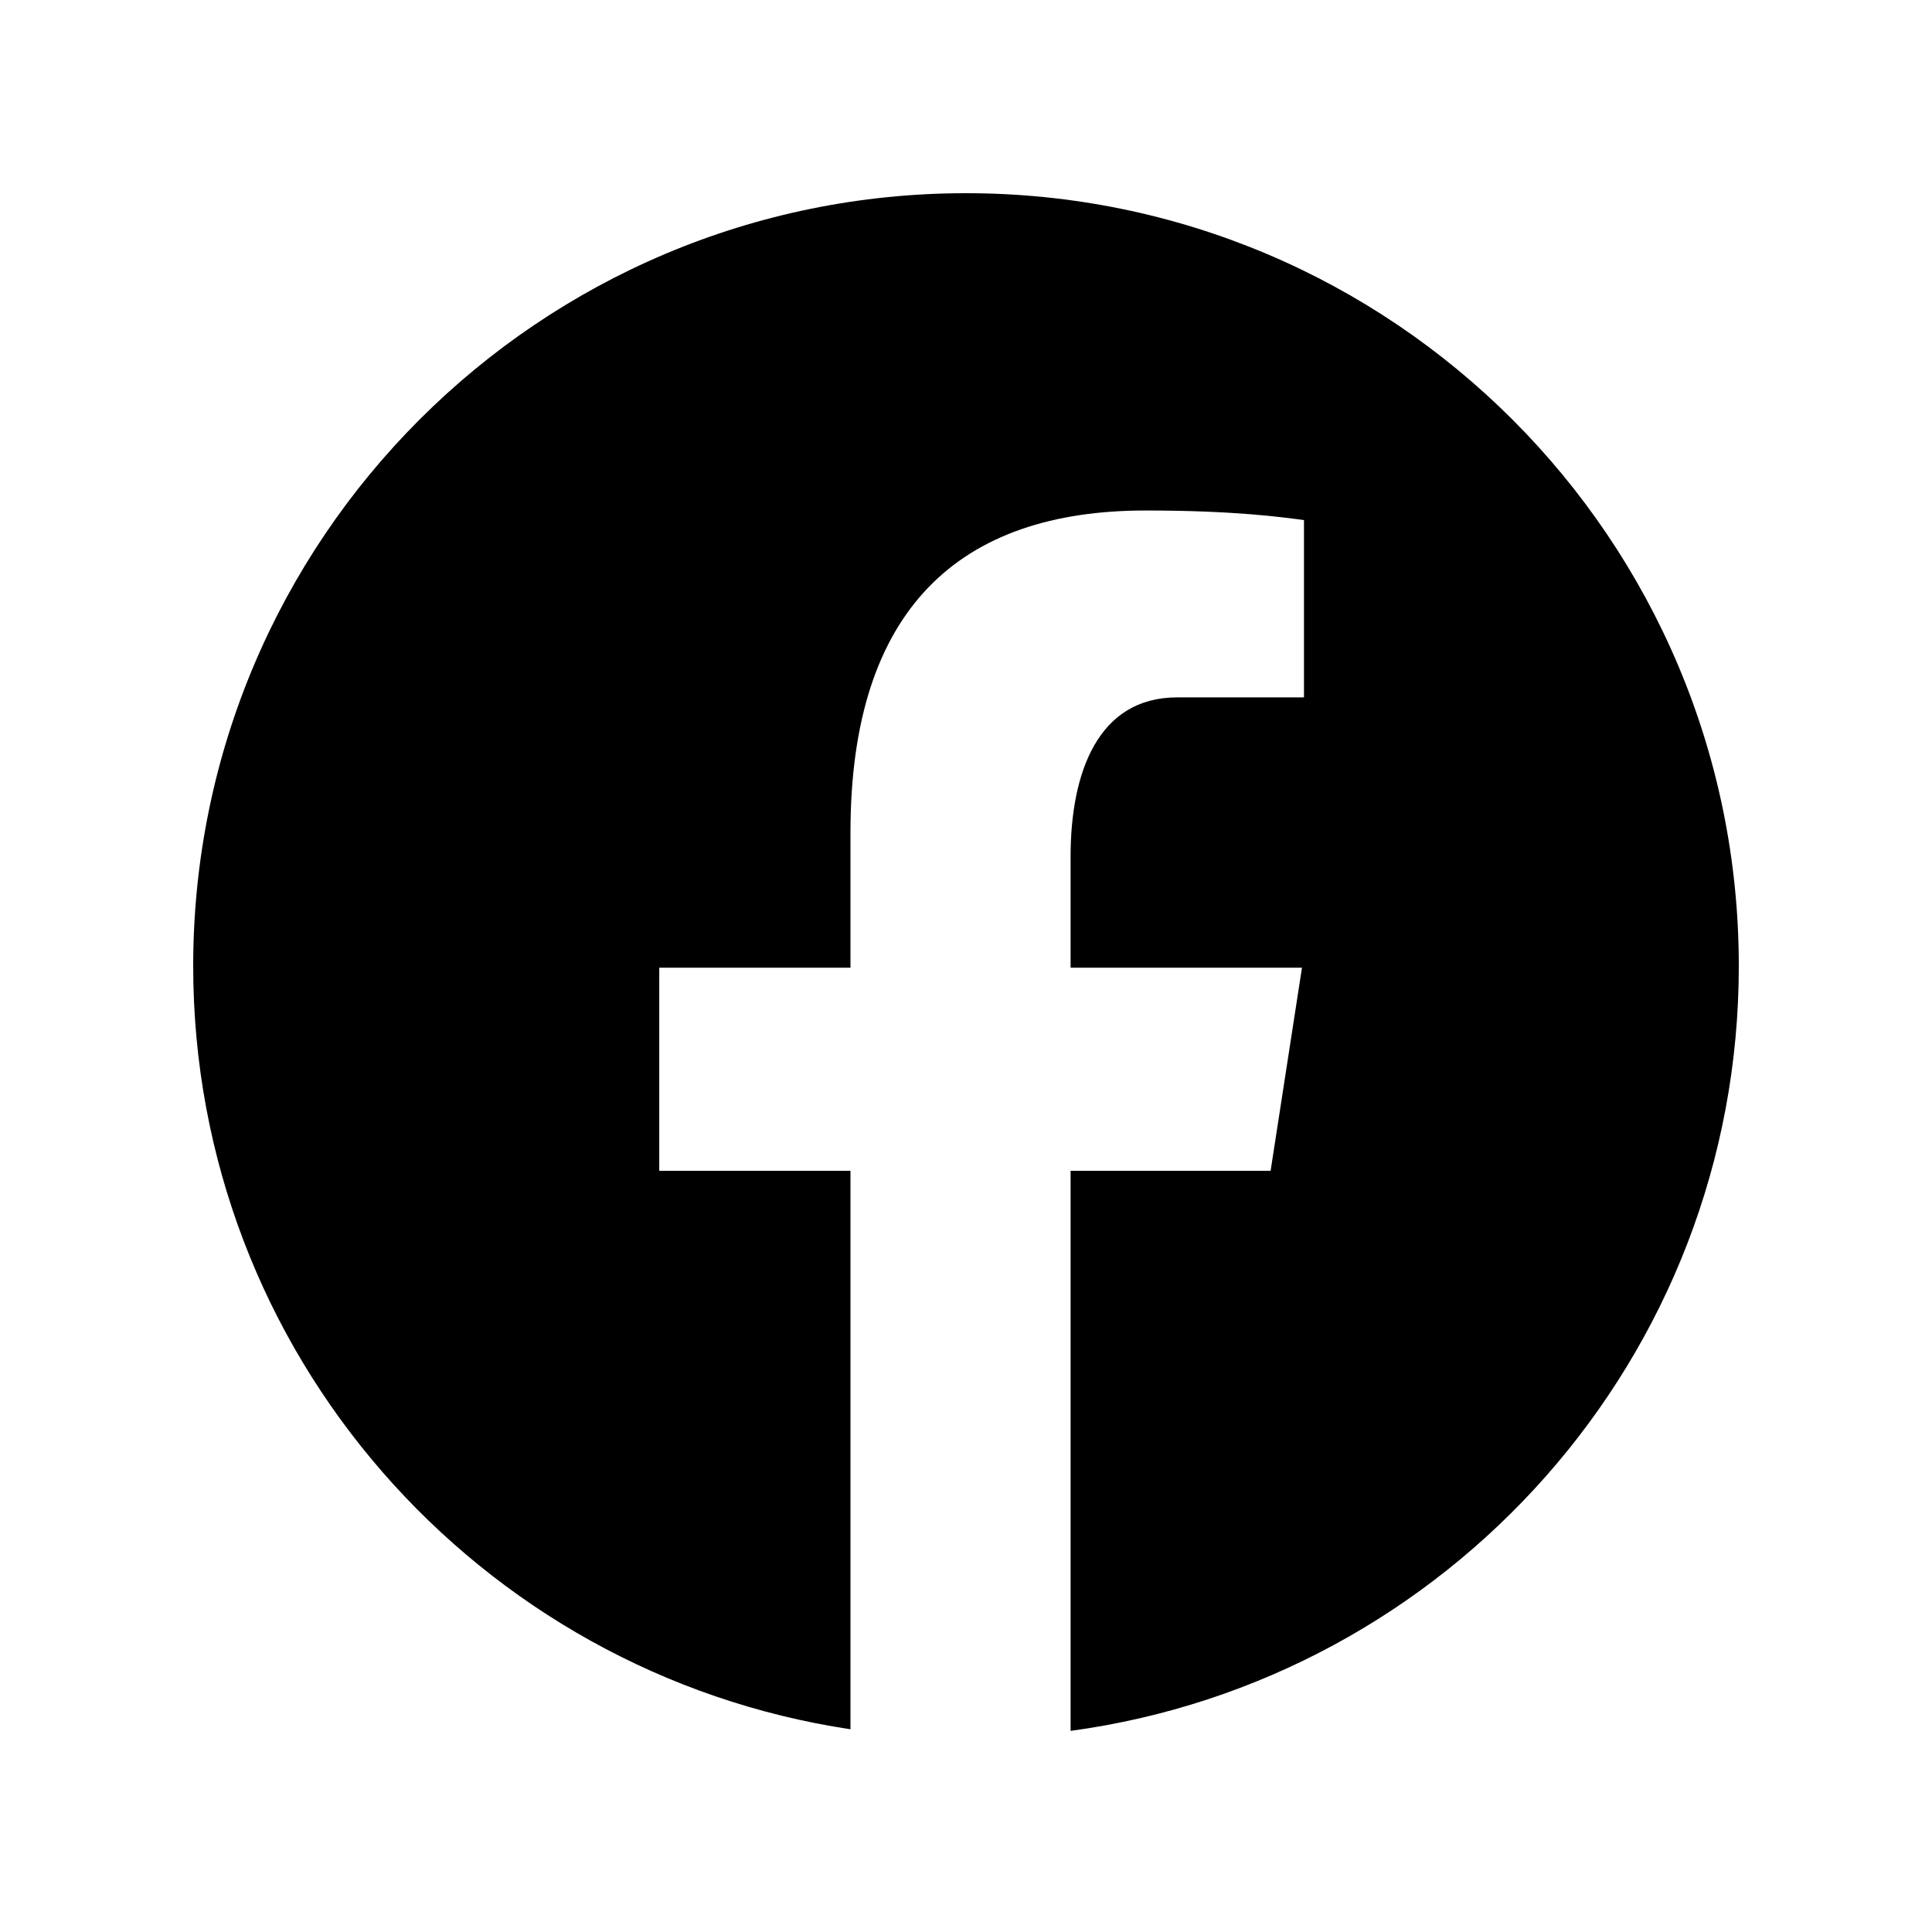
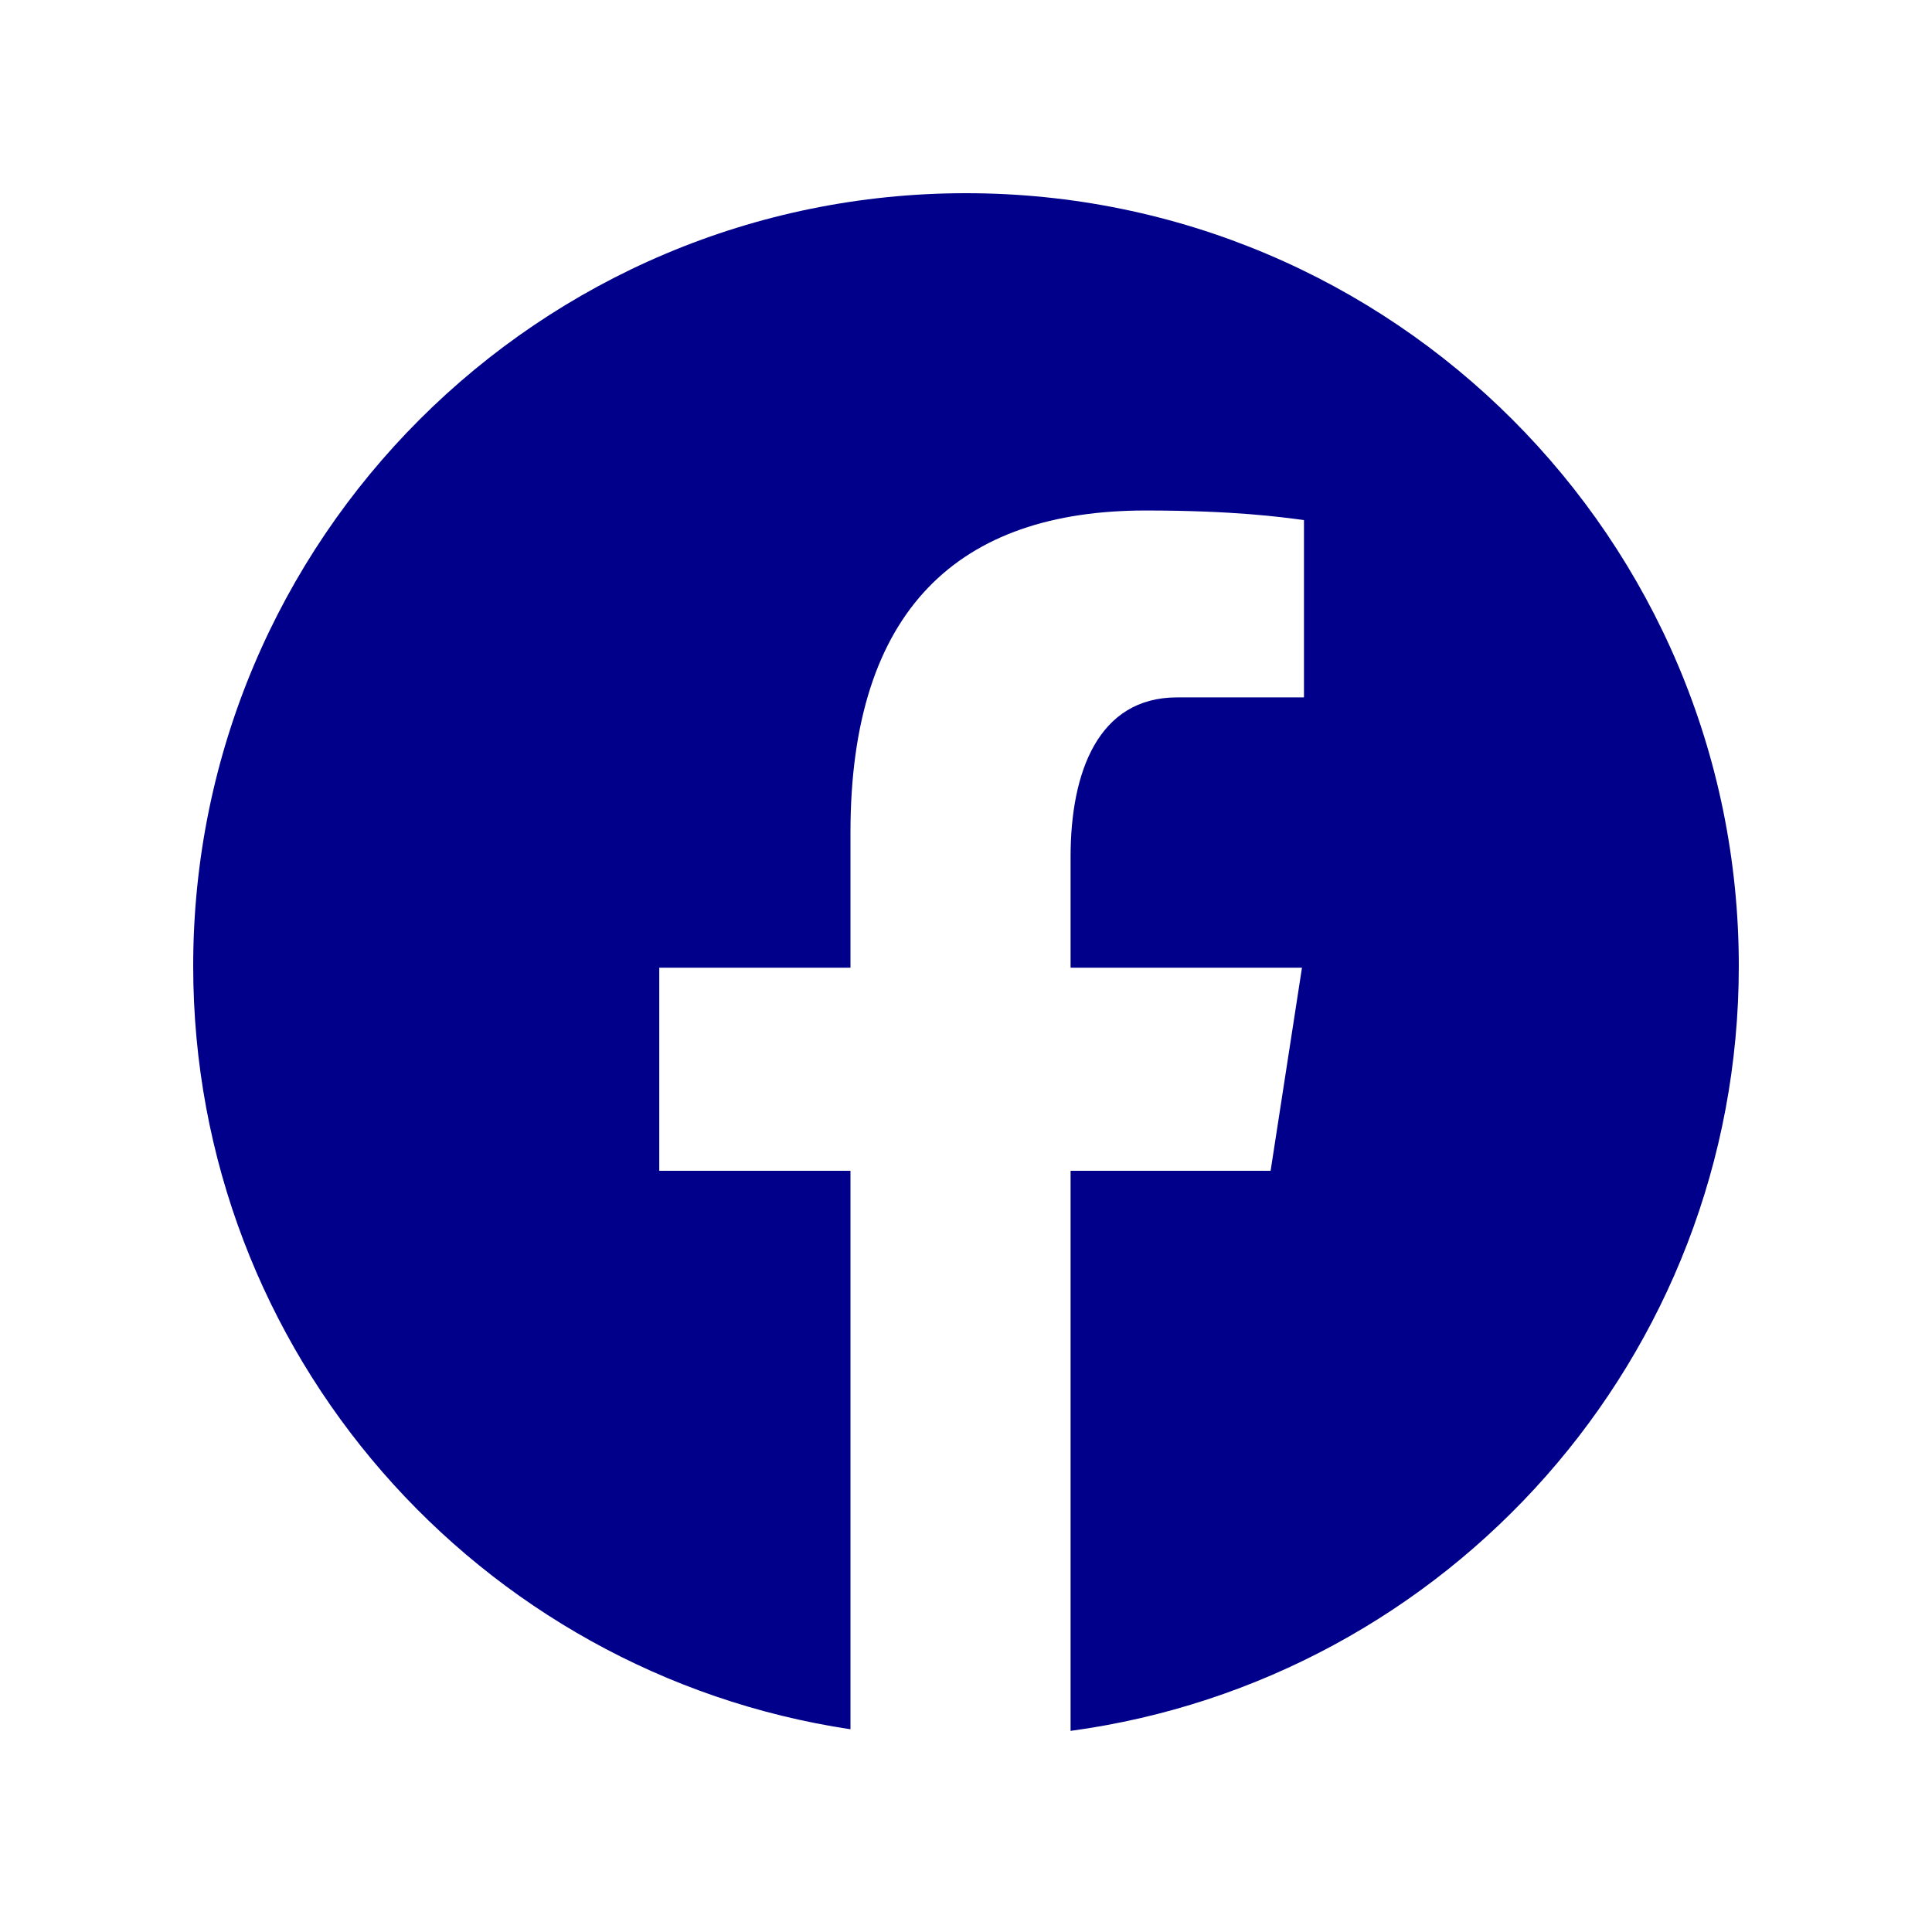
- <svg xmlns="http://www.w3.org/2000/svg" fill="#000000" viewBox="0 0 30 30" width="30px" height="30px">
+ <svg xmlns="http://www.w3.org/2000/svg" fill="#00008b" viewBox="0 0 30 30" width="30px" height="30px">
  <path d="M15,3C8.373,3,3,8.373,3,15c0,6.016,4.432,10.984,10.206,11.852V18.18h-2.969v-3.154h2.969v-2.099c0-3.475,1.693-5,4.581-5 c1.383,0,2.115,0.103,2.461,0.149v2.753h-1.97c-1.226,0-1.654,1.163-1.654,2.473v1.724h3.593L19.73,18.18h-3.106v8.697 C22.481,26.083,27,21.075,27,15C27,8.373,21.627,3,15,3z" />
</svg>
